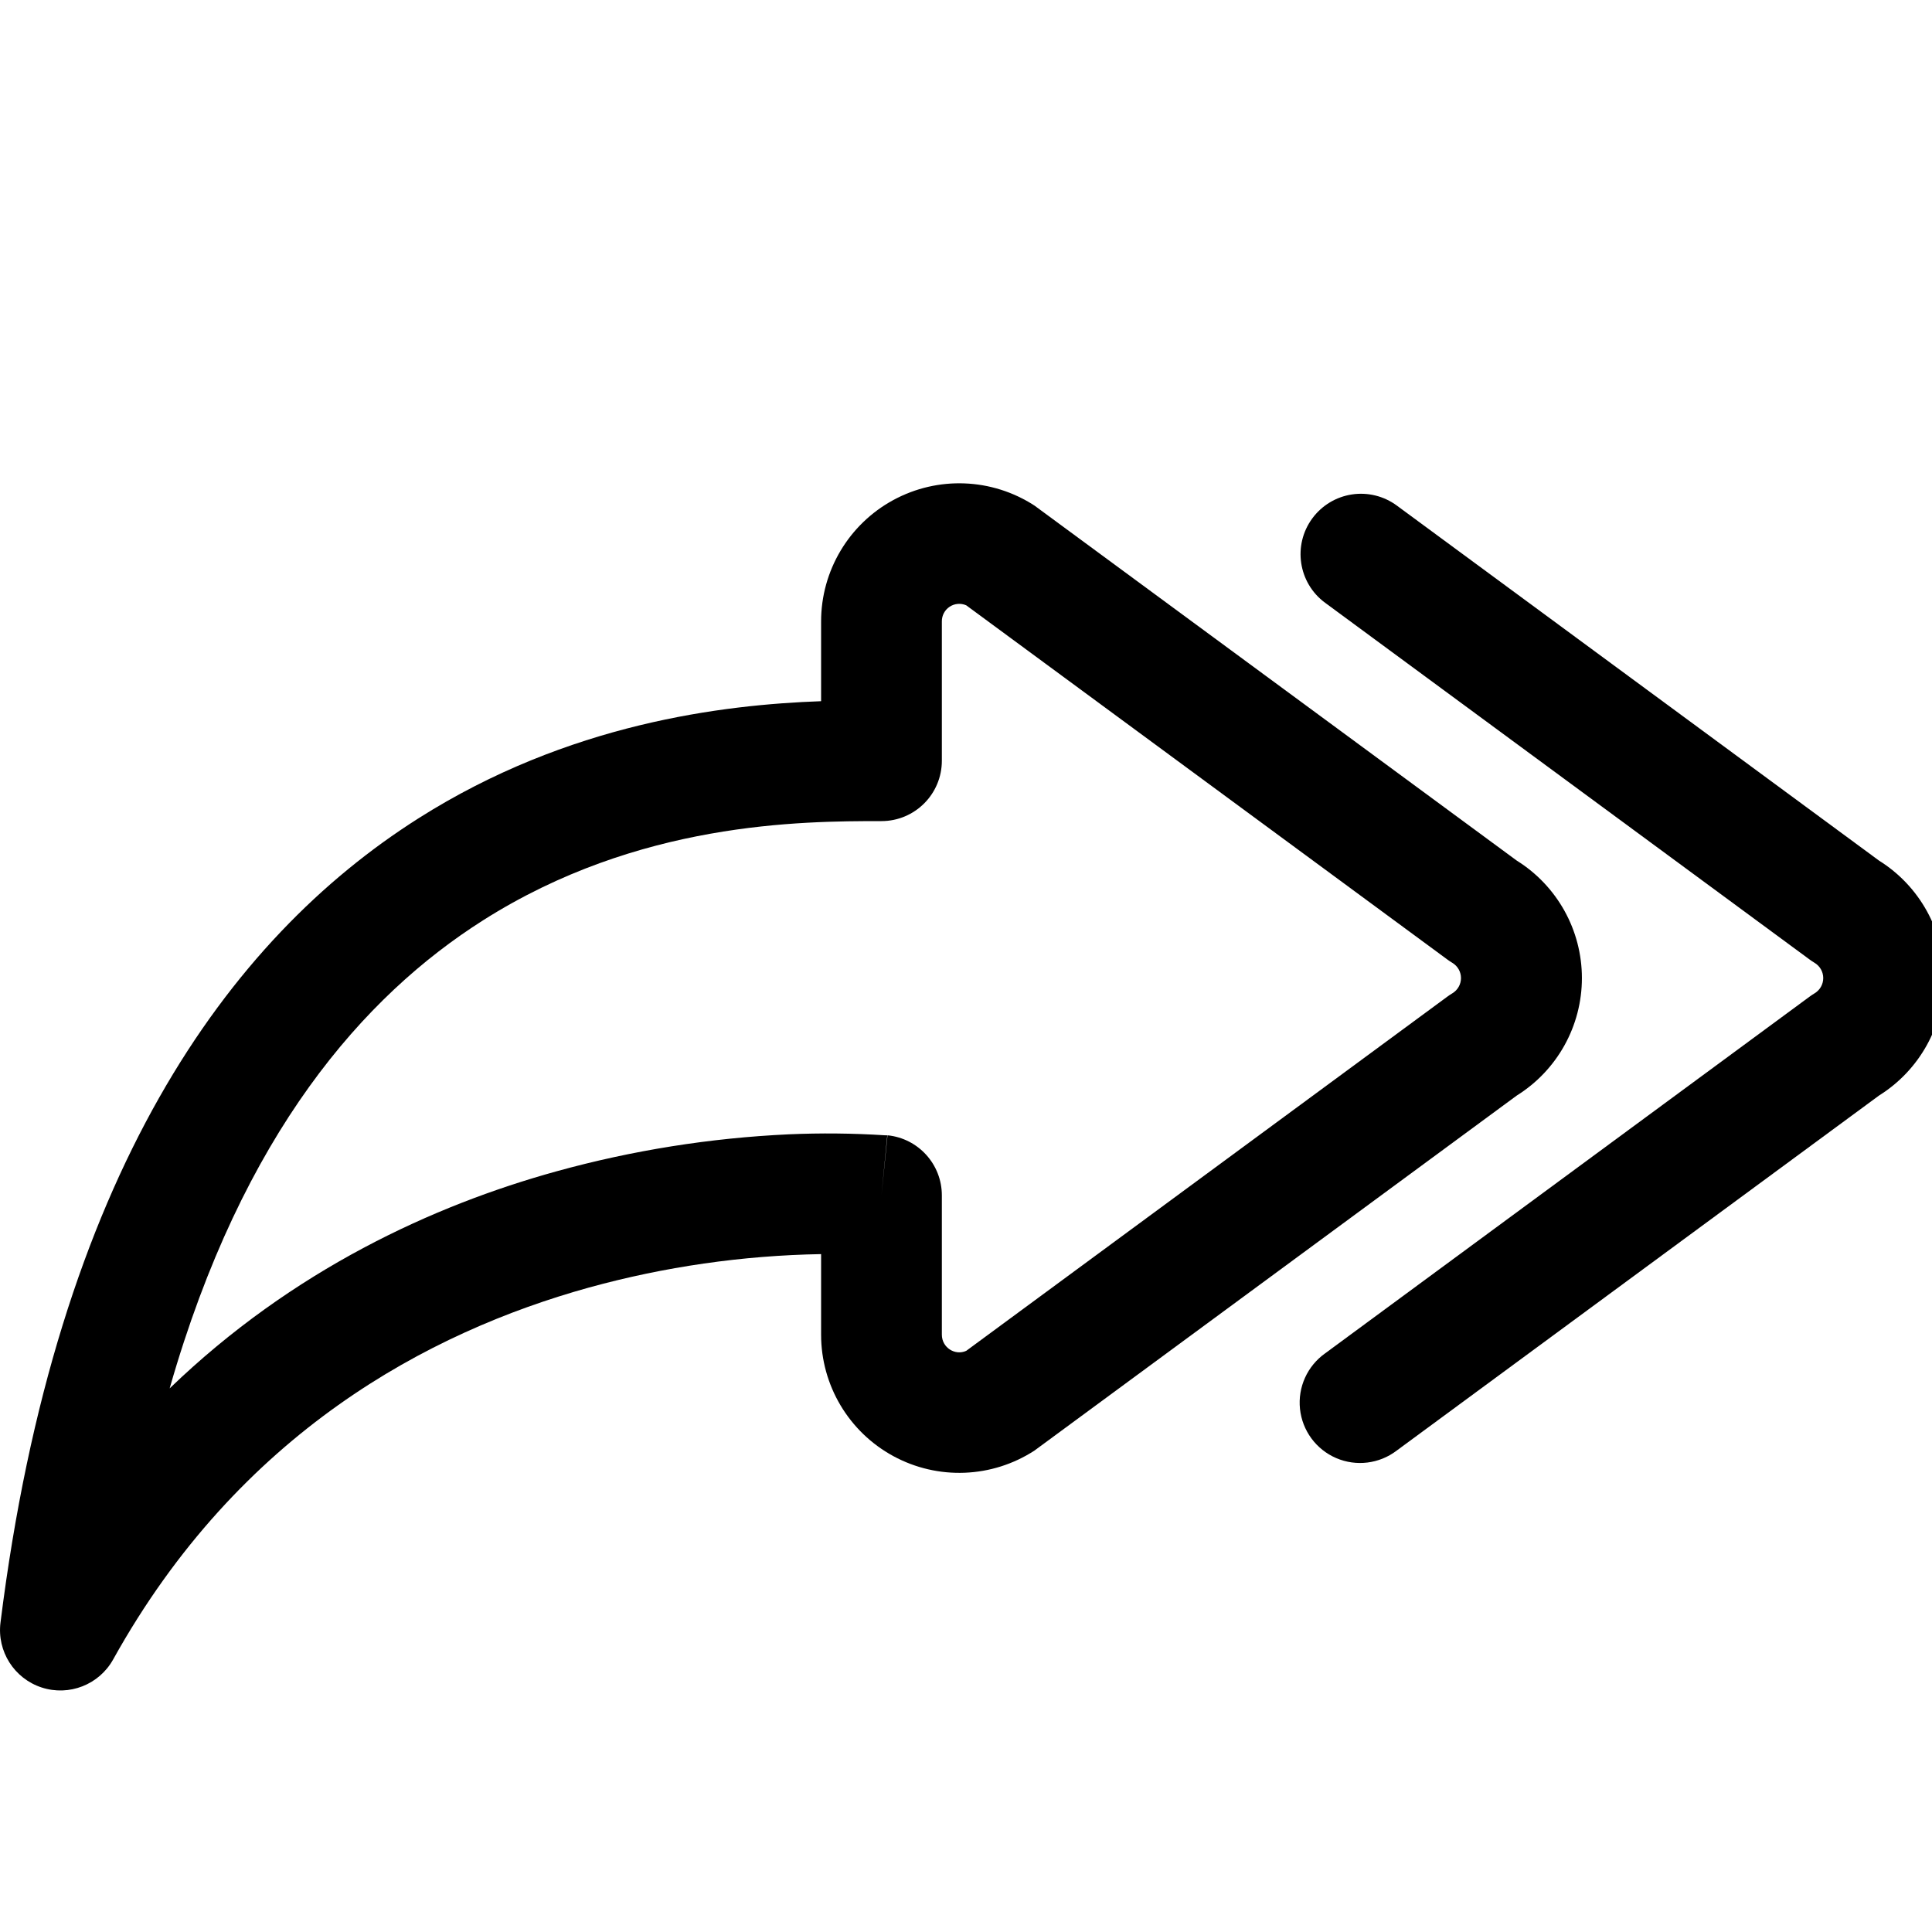
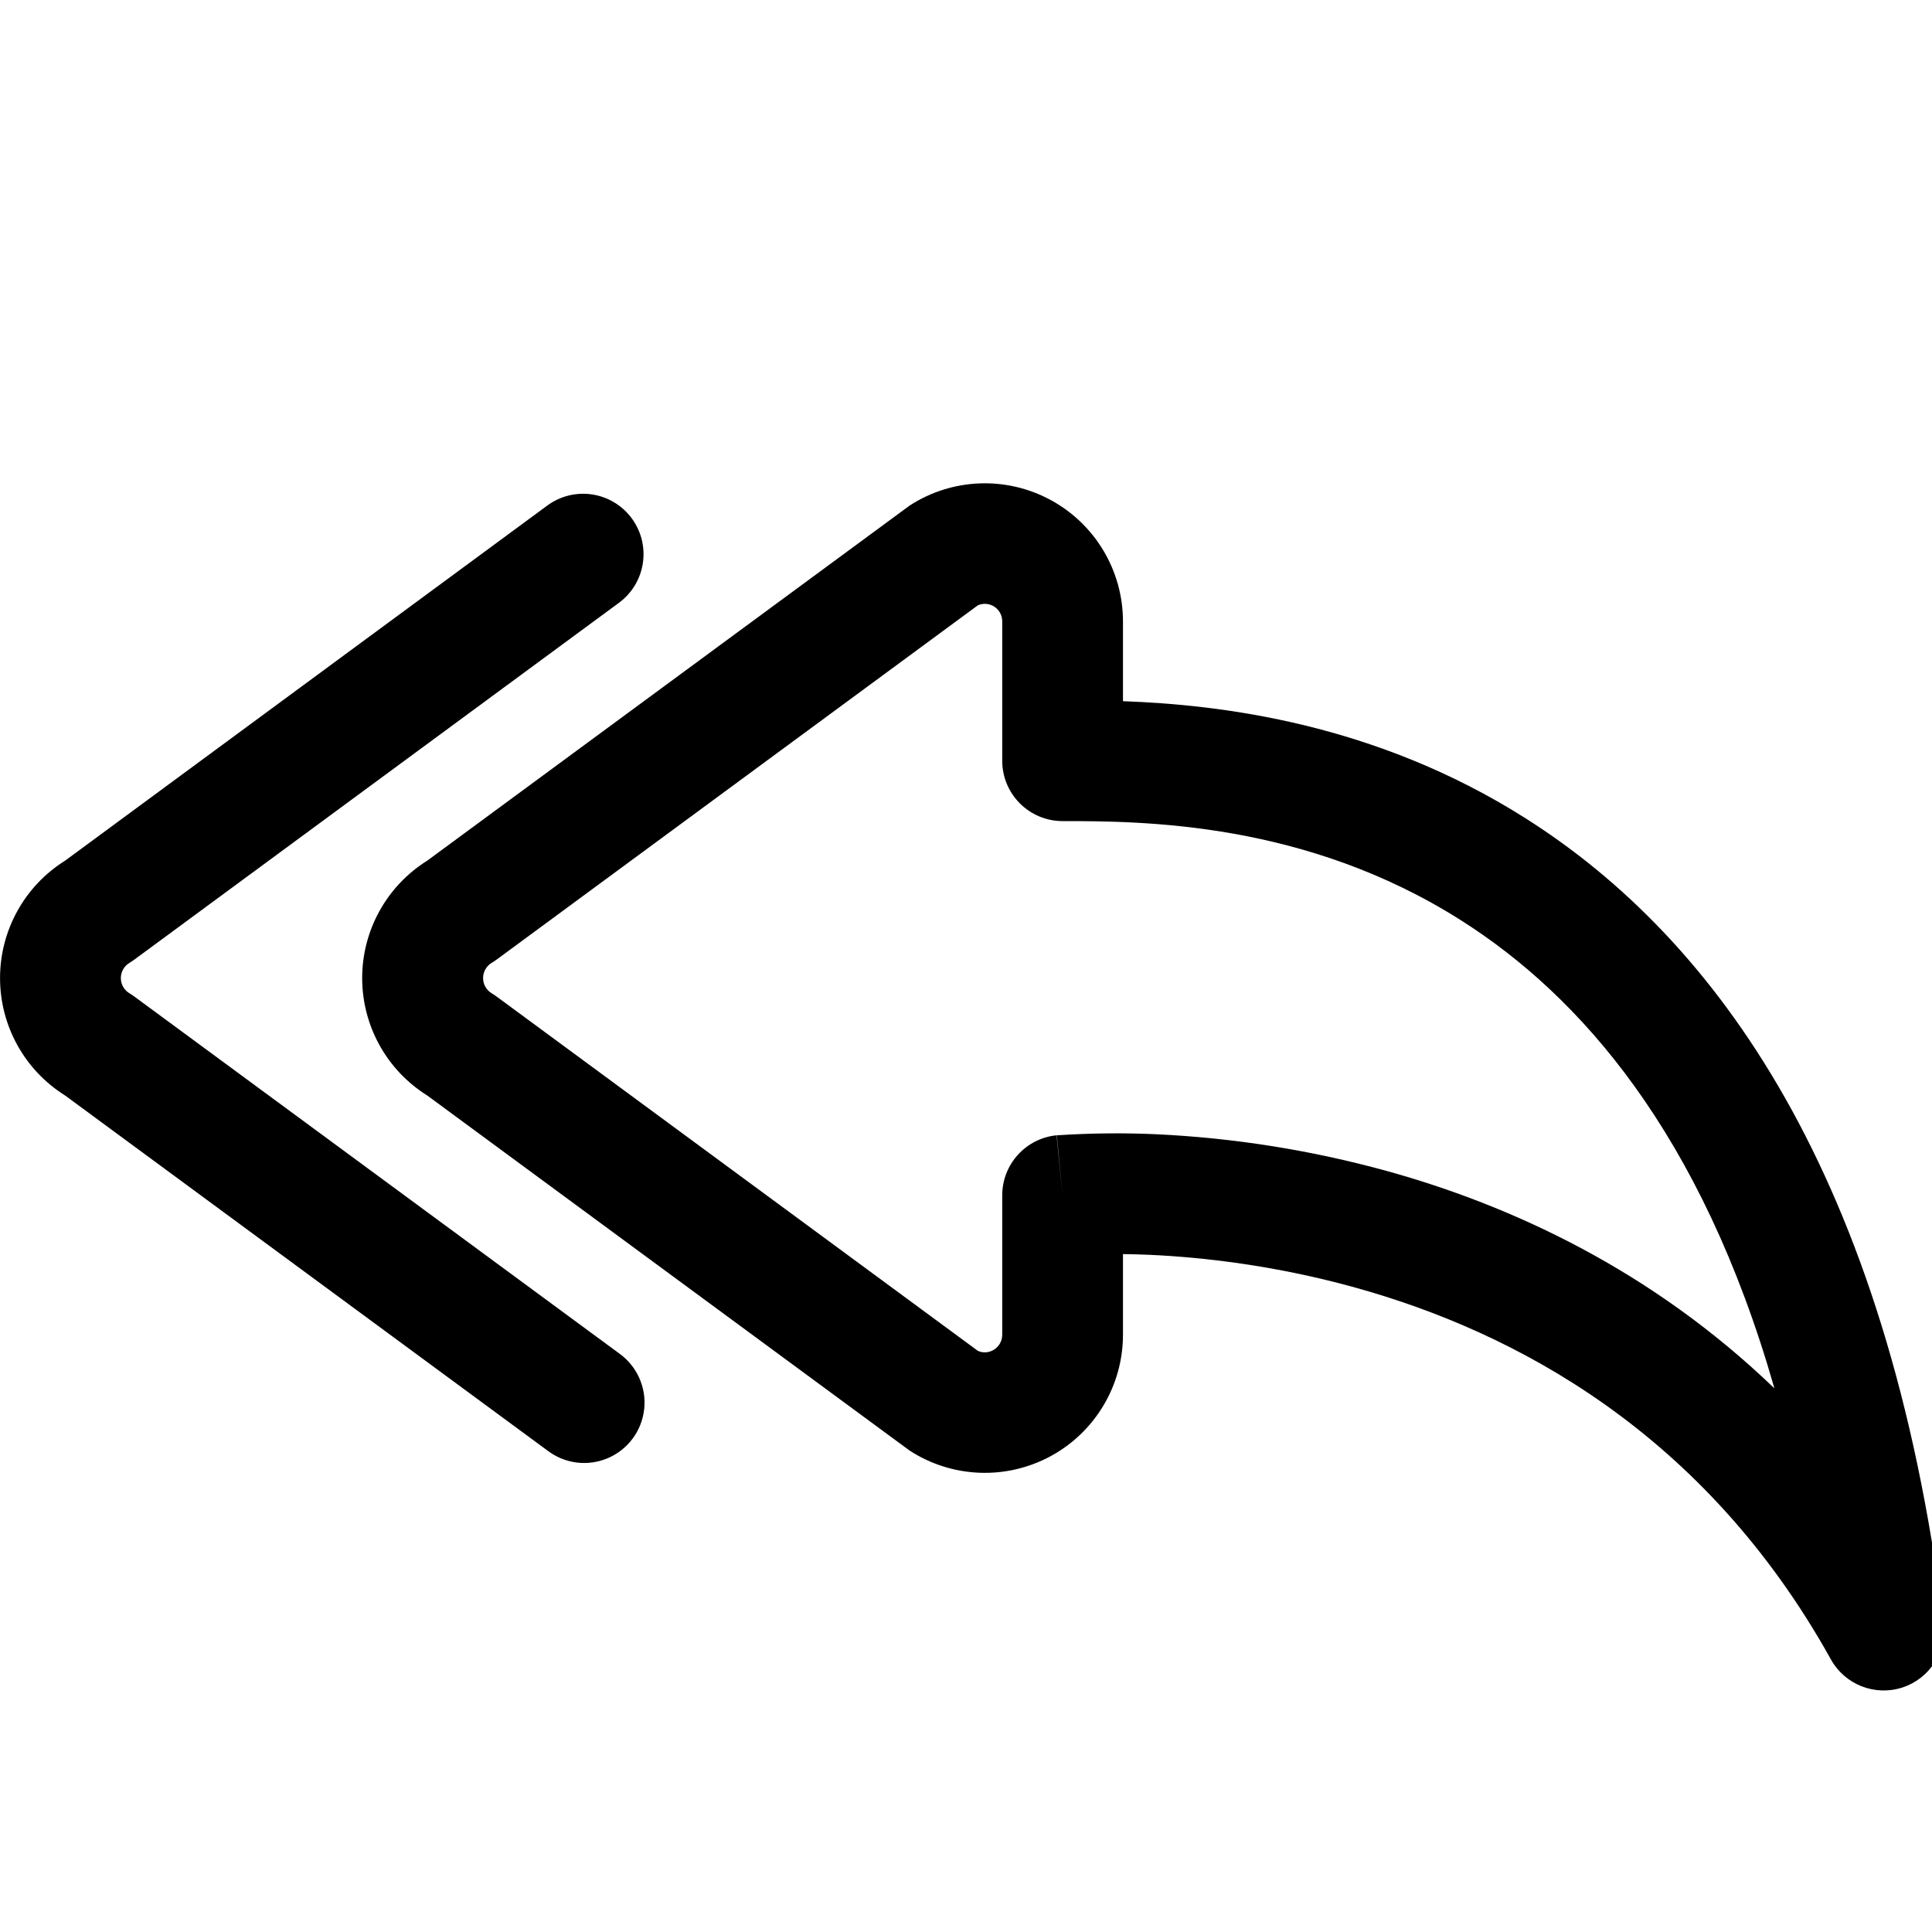
<svg xmlns="http://www.w3.org/2000/svg" width="16" height="16" fill="currentColor" class="bi bi-reply-all" viewBox="0 0 16 16">
-   <path d="M8.002 5.013a.144.144 0 0 0-.202.134V6.3a.5.5 0 0 1-.5.5c-.667 0-2.013.005-3.3.822-.984.624-1.99 1.76-2.595 3.876C2.425 10.515 3.59 9.982 4.61 9.7a8.741 8.741 0 0 1 1.921-.306 7.403 7.403 0 0 1 .798.008h.013l.005.001h.001L7.3 9.9l.05-.498a.5.5 0 0 1 .45.498v1.153c0 .108.11.176.202.134l3.984-2.933a.494.494 0 0 1 .042-.028.147.147 0 0 0 0-.252.494.494 0 0 1-.042-.028L8.002 5.013zM6.8 10.386a7.745 7.745 0 0 0-1.923.277c-1.326.368-2.896 1.201-3.94 3.08a.5.5 0 0 1-.933-.305c.464-3.71 1.886-5.662 3.46-6.66 1.245-.79 2.527-.942 3.336-.971v-.66a1.144 1.144 0 0 1 1.767-.96l3.994 2.94a1.147 1.147 0 0 1 0 1.946l-3.994 2.94a1.144 1.144 0 0 1-1.767-.96v-.667z" />
-   <path d="M10.868 4.293a.5.5 0 0 1 .7-.106l3.993 2.94a1.147 1.147 0 0 1 0 1.946l-3.994 2.94a.5.5 0 1 1-.593-.805l4.012-2.954a.508.508 0 0 1 .042-.028.147.147 0 0 0 0-.252.508.508 0 0 1-.042-.028l-4.012-2.954a.5.5 0 0 1-.106-.699z" />
+   <path d="M8.098 5.013a.144.144 0 0 1 .202.134V6.3a.5.5 0 0 0 .5.5c.667 0 2.013.005 3.3.822.984.624 1.99 1.76 2.595 3.876-1.02-.983-2.185-1.516-3.205-1.799a8.74 8.74 0 0 0-1.921-.306 7.404 7.404 0 0 0-.798.008h-.013l-.005.001h-.001L8.8 9.9l-.05-.498a.5.5 0 0 0-.45.498v1.153c0 .108-.11.176-.202.134L4.114 8.254a.502.502 0 0 0-.042-.028.147.147 0 0 1 0-.252.497.497 0 0 0 .042-.028l3.984-2.933zM9.3 10.386c.068 0 .143.003.223.006.434.02 1.034.086 1.7.271 1.326.368 2.896 1.202 3.94 3.08a.5.5 0 0 0 .933-.305c-.464-3.71-1.886-5.662-3.46-6.66-1.245-.79-2.527-.942-3.336-.971v-.66a1.144 1.144 0 0 0-1.767-.96l-3.994 2.94a1.147 1.147 0 0 0 0 1.946l3.994 2.94a1.144 1.144 0 0 0 1.767-.96v-.667z" />
+   <path d="M5.232 4.293a.5.5 0 0 0-.7-.106L.54 7.127a1.147 1.147 0 0 0 0 1.946l3.994 2.94a.5.5 0 1 0 .593-.805L1.114 8.254a.503.503 0 0 0-.042-.028.147.147 0 0 1 0-.252.5.5 0 0 0 .042-.028l4.012-2.954a.5.5 0 0 0 .106-.699z" />
</svg>
